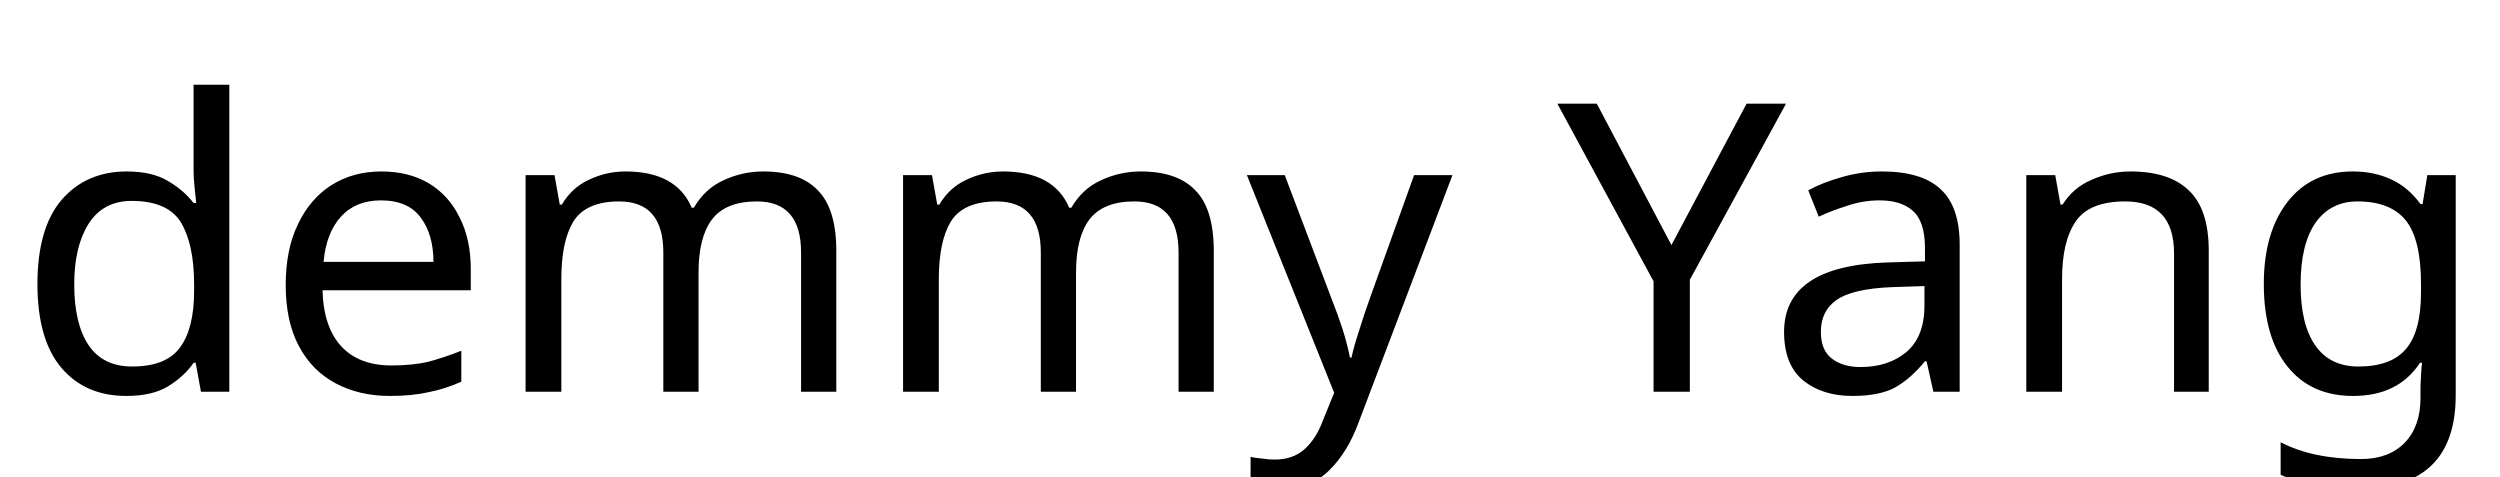
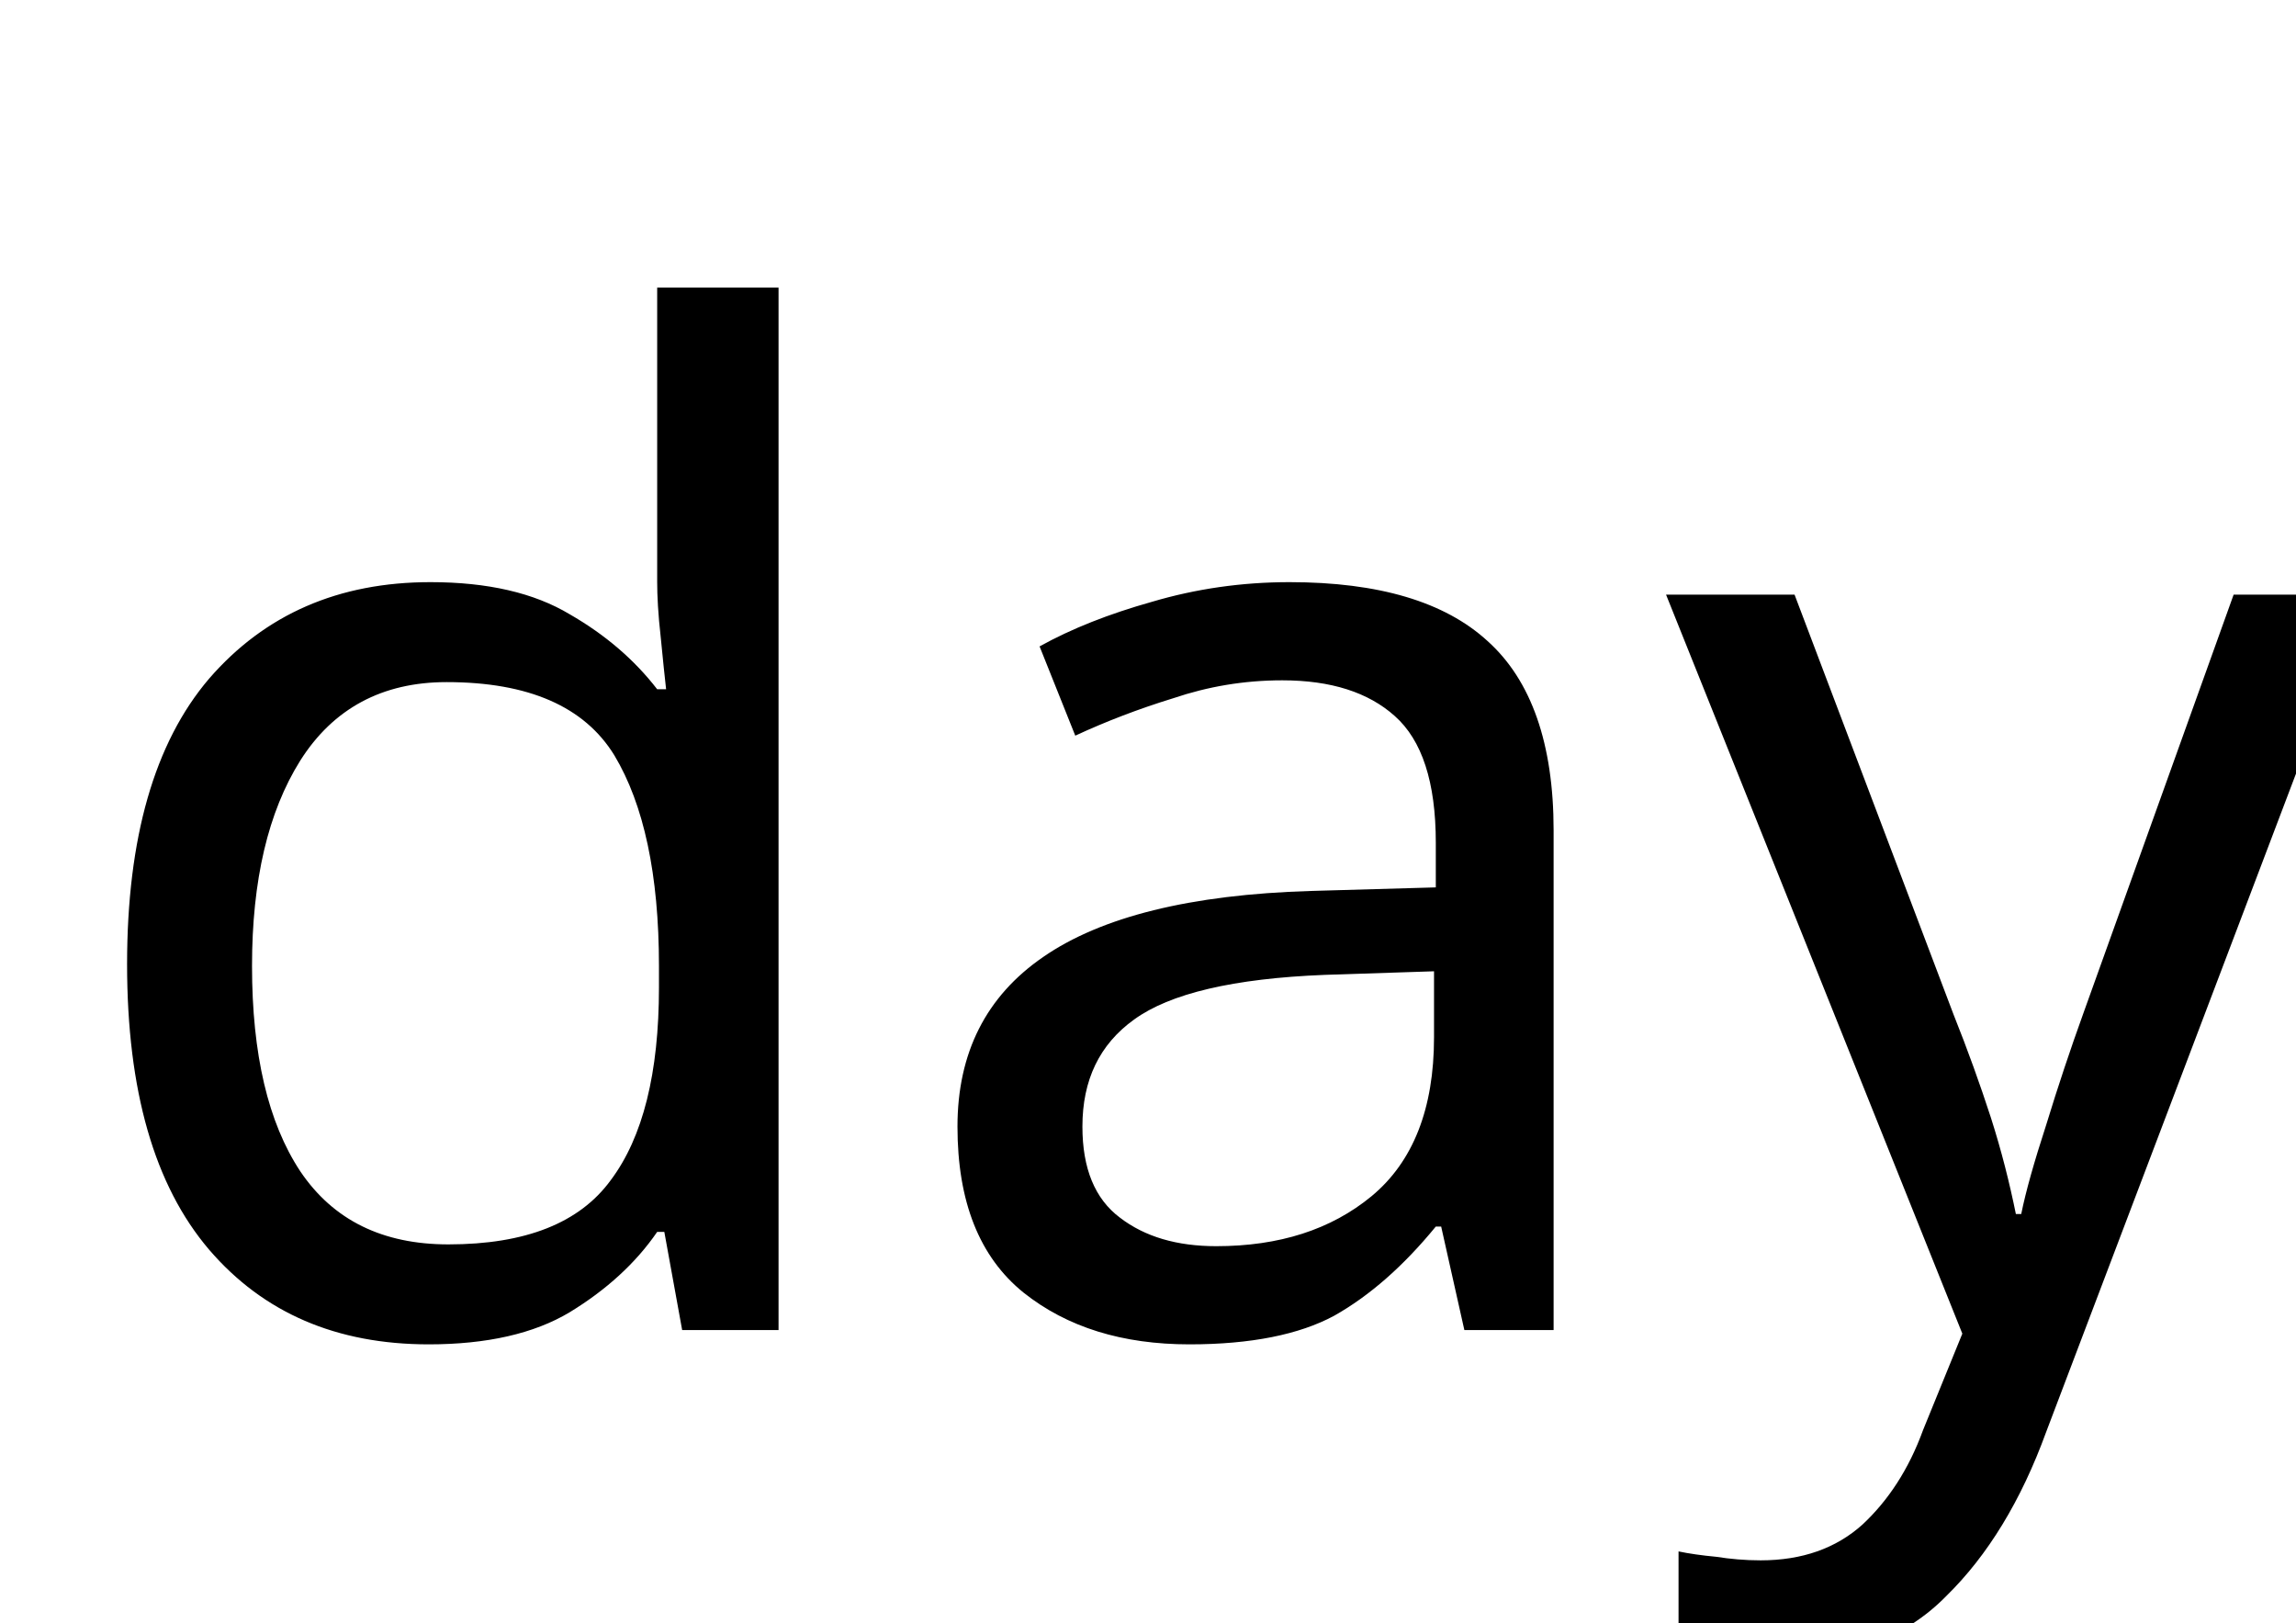
- <svg xmlns="http://www.w3.org/2000/svg" version="1.1" id="Layer_1" x="0px" y="0px" viewBox="0 0 74.3 14.17" style="enable-background:new 0 0 74.3 14.17;" xml:space="preserve">
+ <svg xmlns="http://www.w3.org/2000/svg" version="1.1" id="Layer_1" x="0px" y="0px" viewBox="0 0 20.1 14.2" style="enable-background:new 0 0 20.1 14.2;" xml:space="preserve">
  <style type="text/css">
	.st0{font-family:'CarlBrown';}
	.st1{font-size:12px;}
</style>
-   <text transform="matrix(1 0 0 1 0.4563 11.6426)" class="st0 st1">demmy Yang</text>
+   <text transform="matrix(1 0 0 1 0.4563 11.6426)" class="st0 st1">day</text>
</svg>
